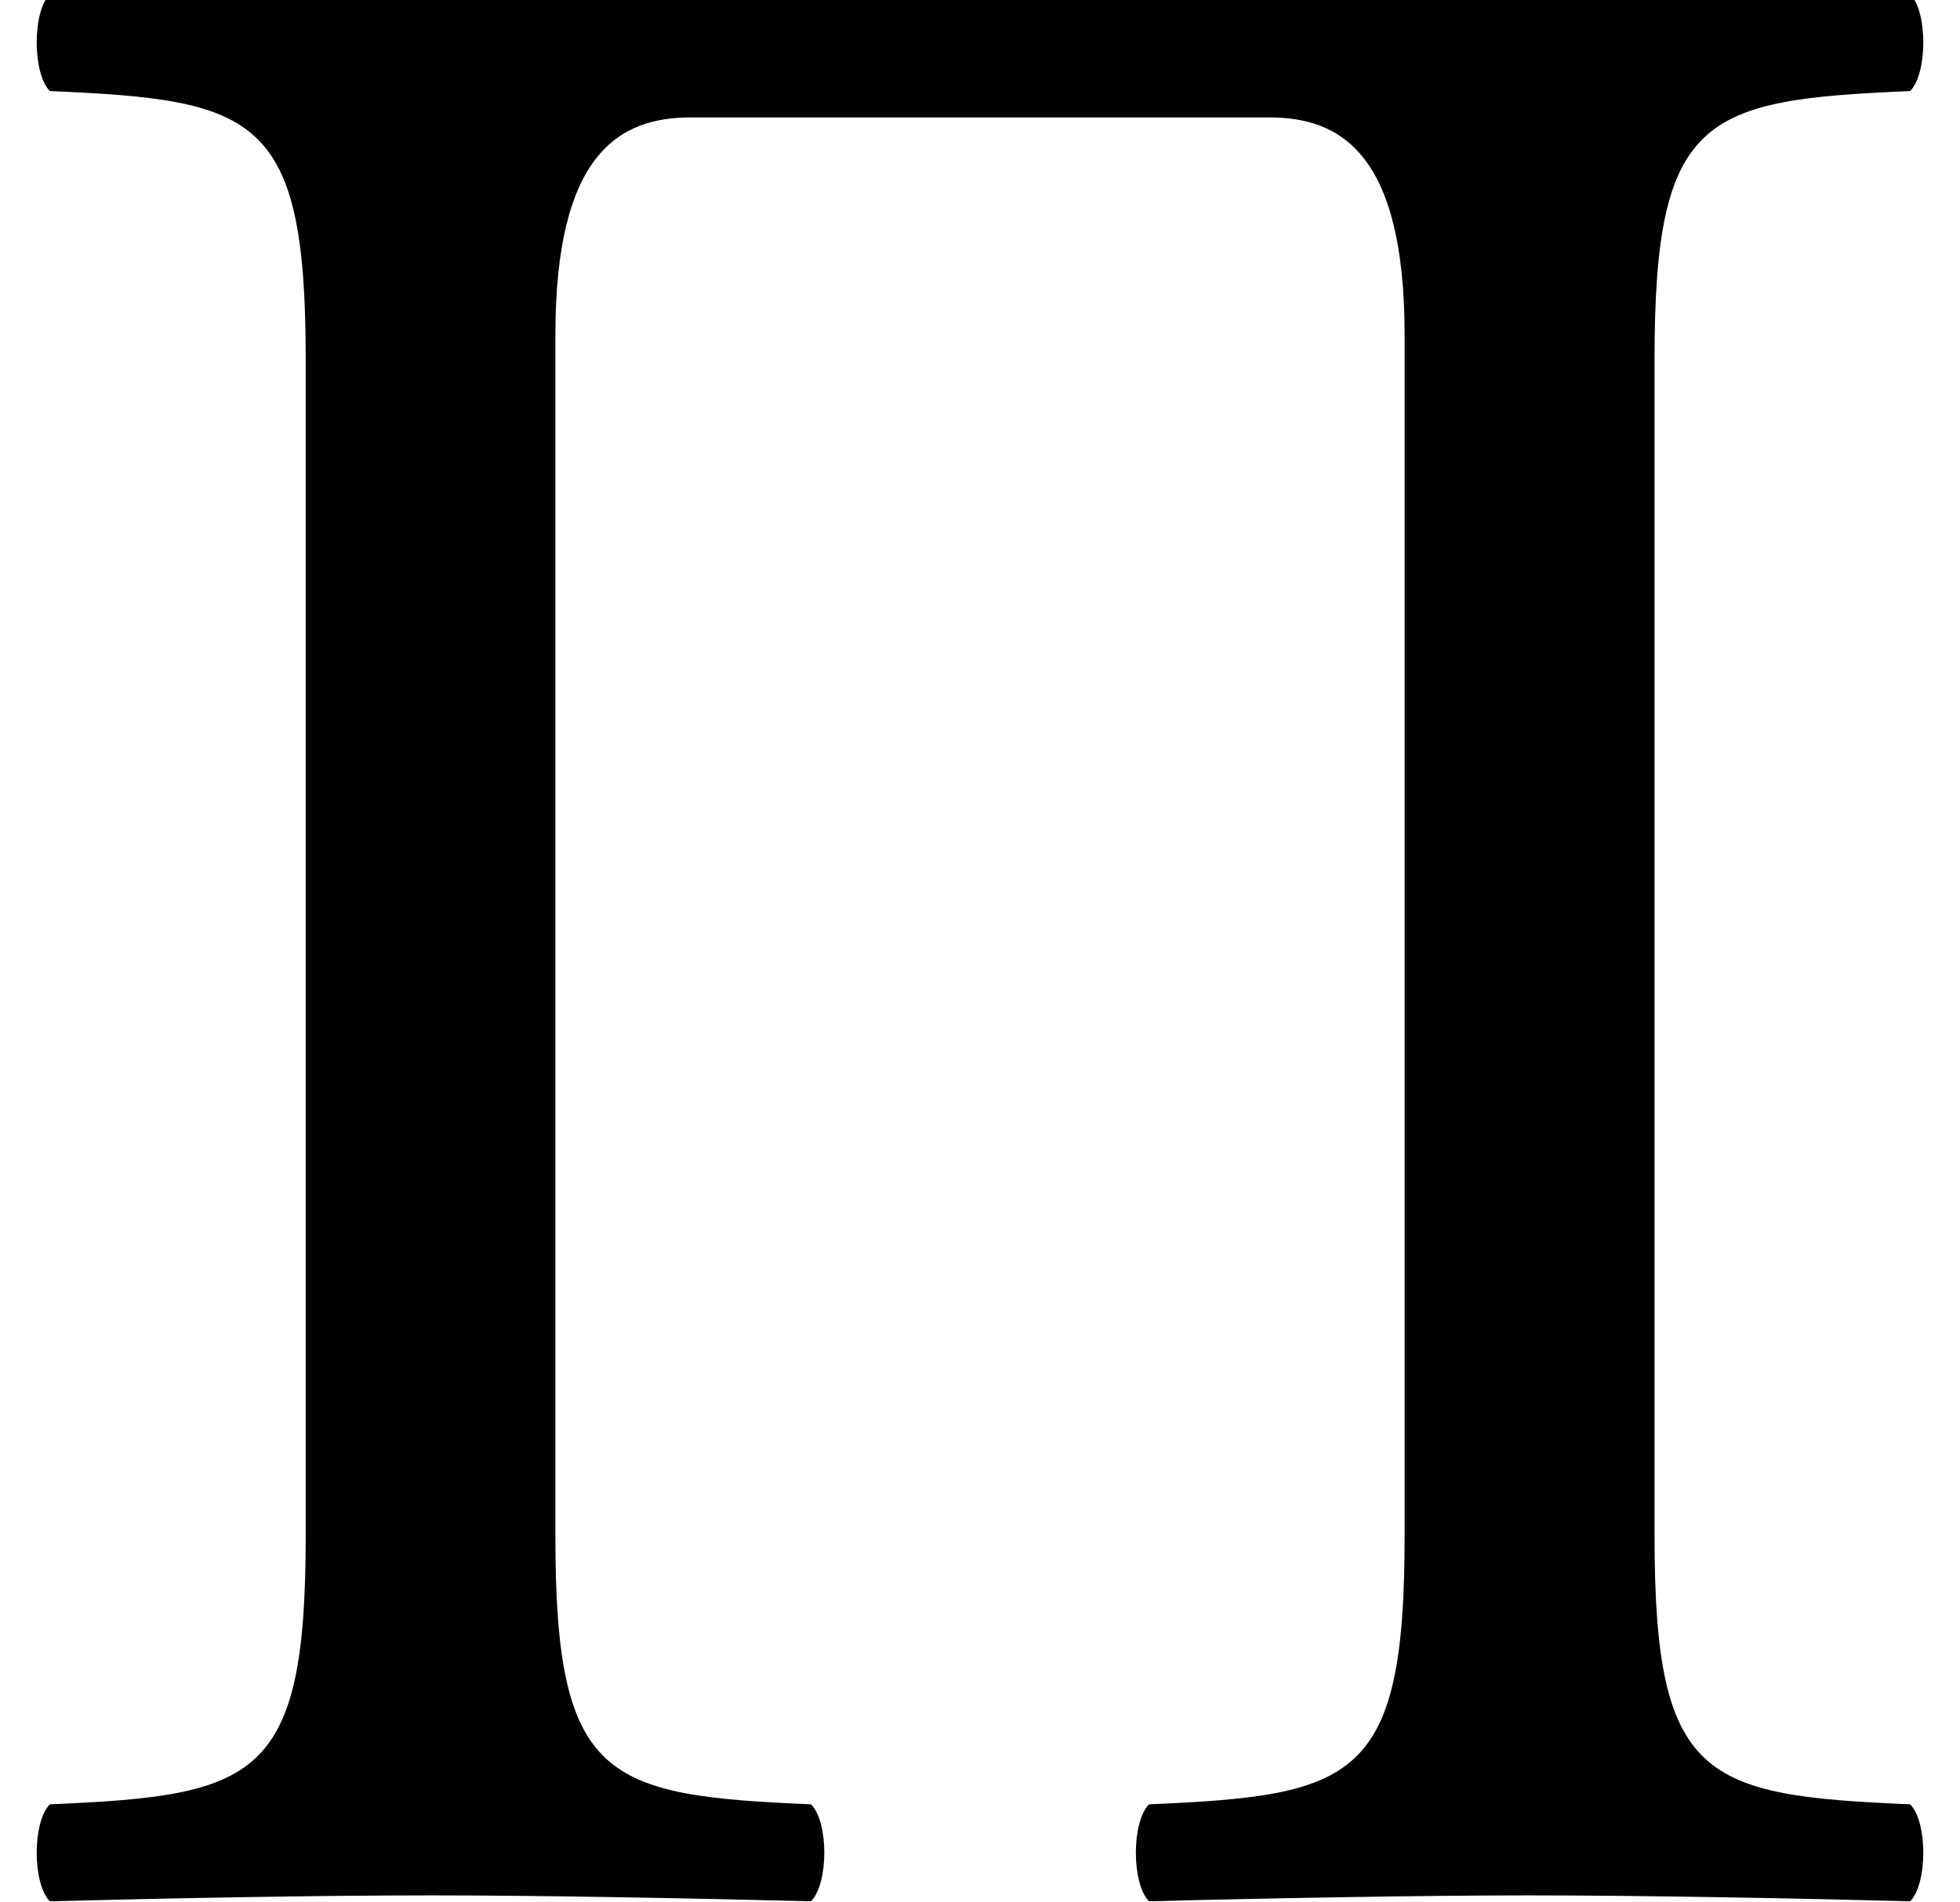
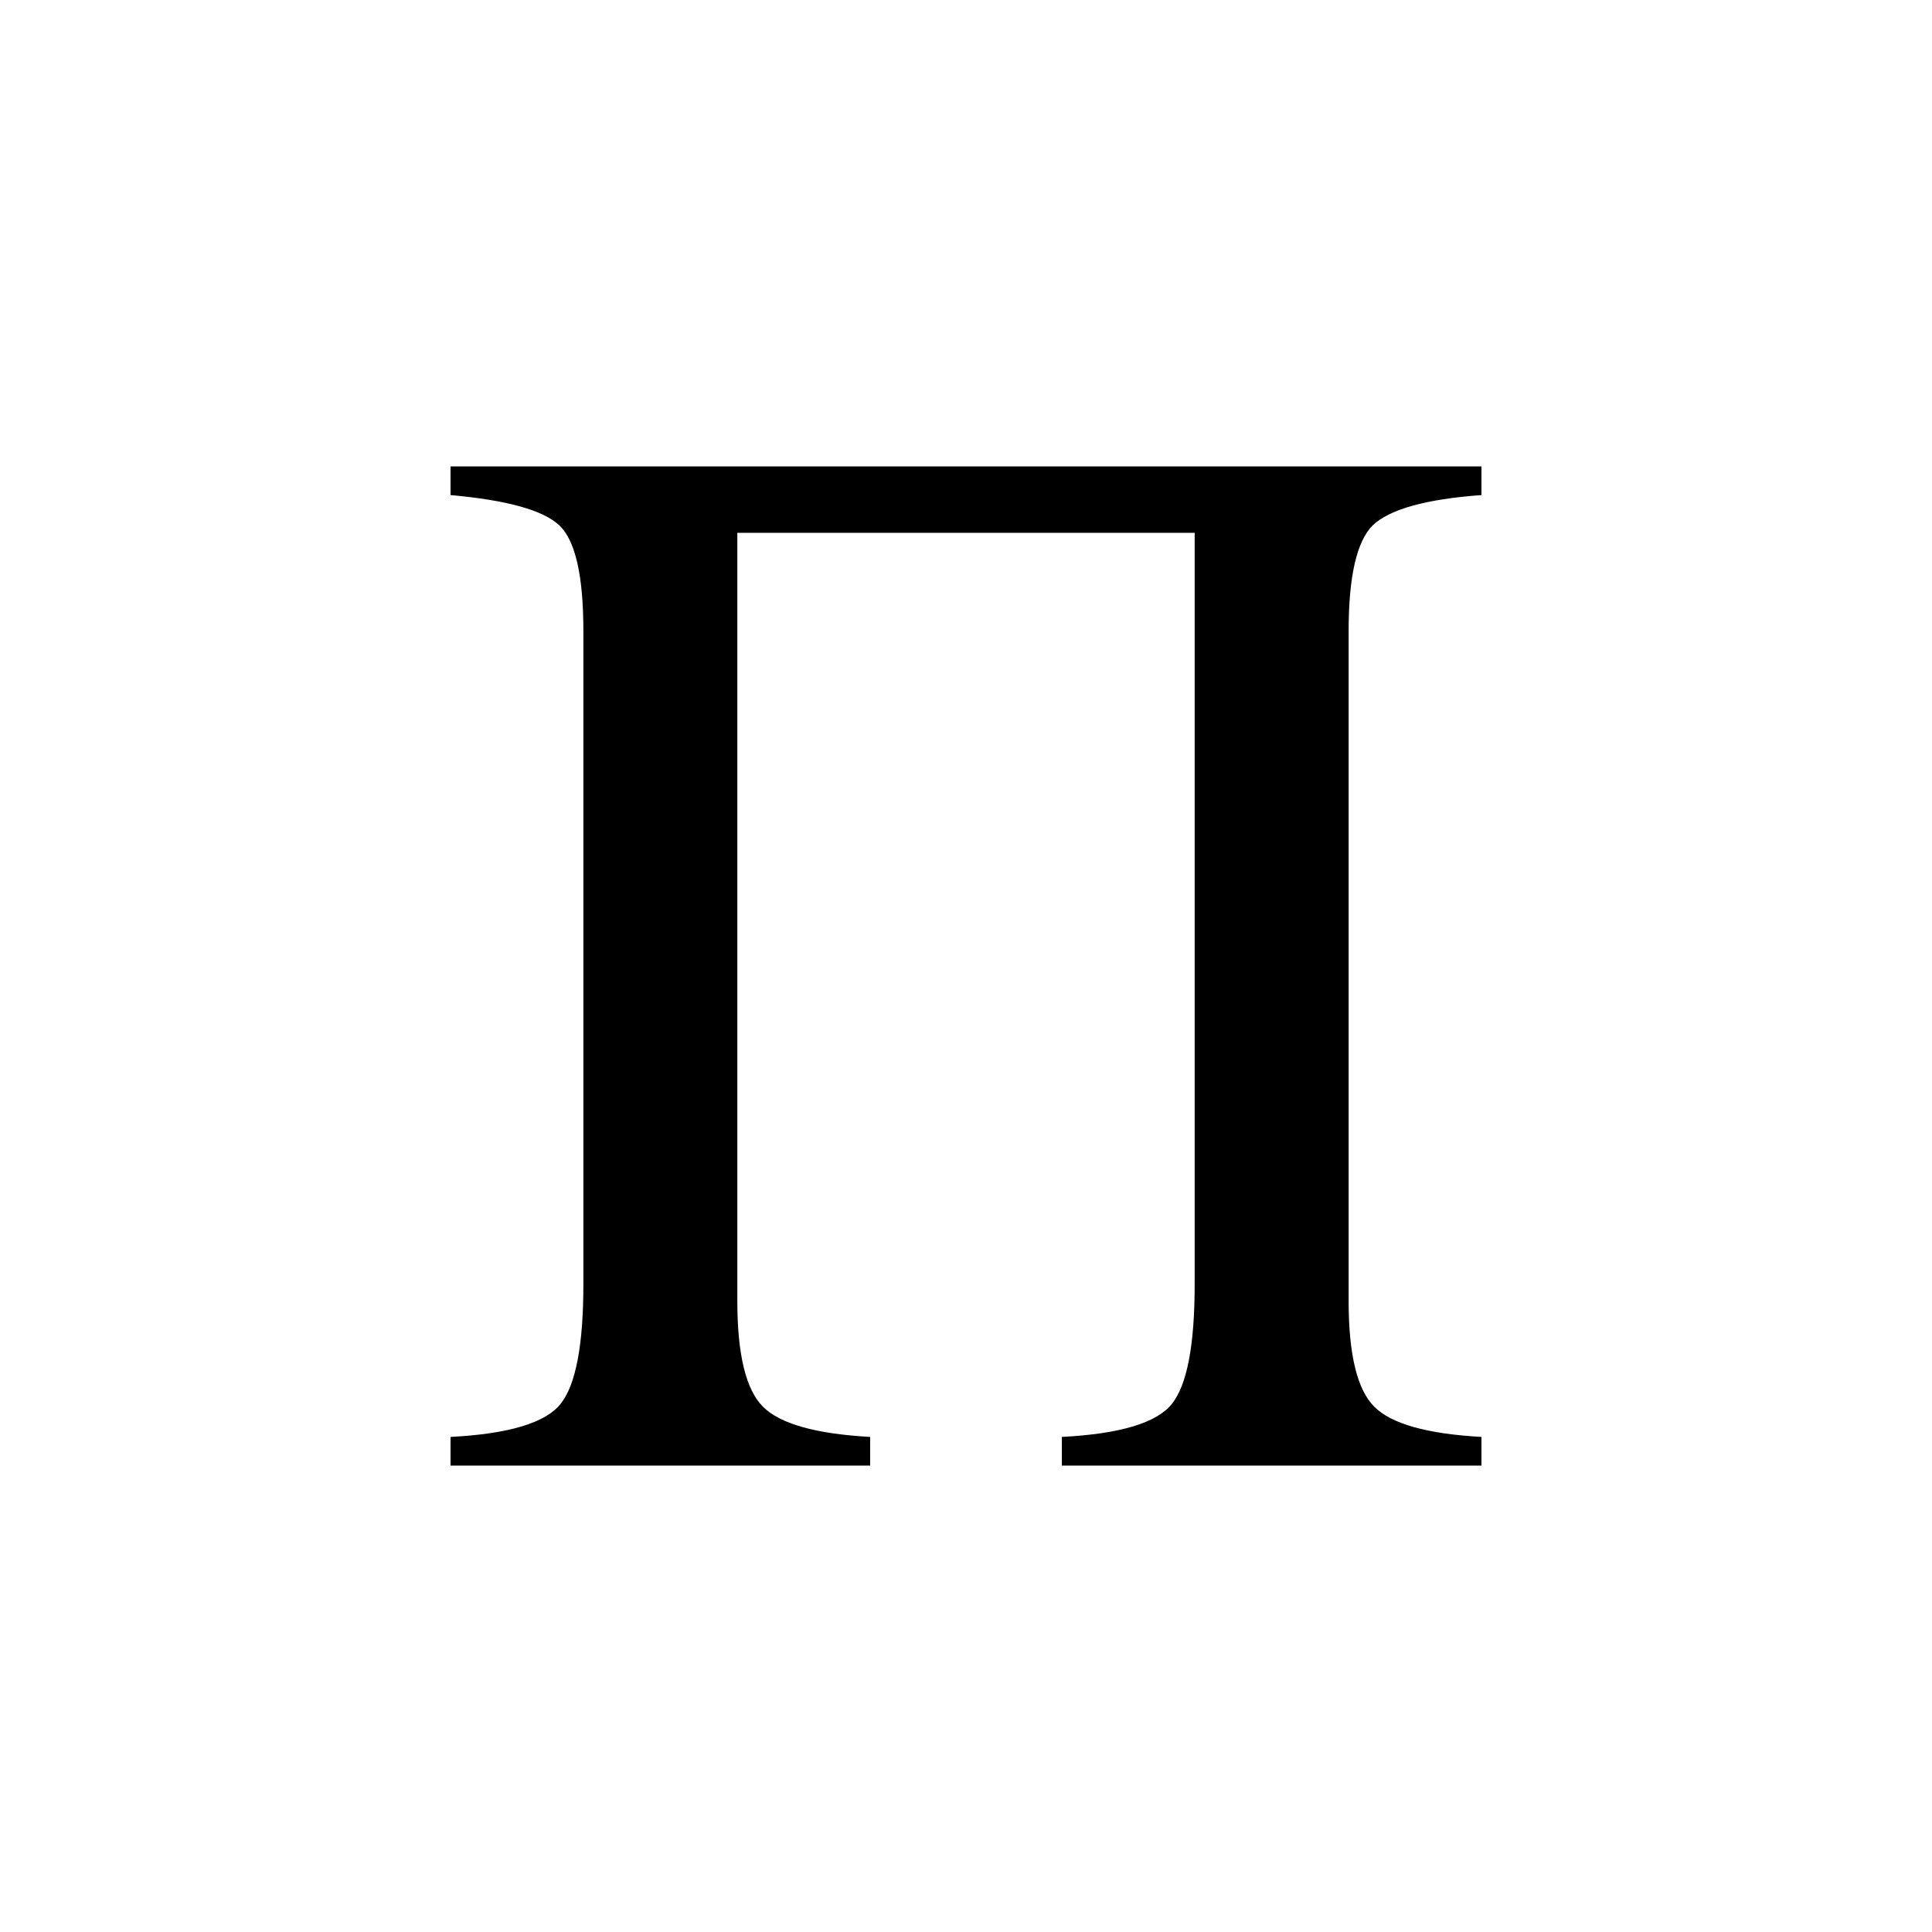
- <svg xmlns="http://www.w3.org/2000/svg" xmlns:xlink="http://www.w3.org/1999/xlink" version="1.1" width="7.944pt" height="7.706pt" viewBox=".12 -7.682 7.944 7.706">
-   <defs>
-     <path id="g1-5" d="M6.205-7.682H1.739C1.465-7.682 .798-7.694 .202-7.706C.131-7.635 .131-7.385 .202-7.313C1.036-7.277 1.239-7.218 1.239-6.229V-1.453C1.239-.465 1.036-.405 .202-.369C.131-.298 .131-.048 .202 .024C.667 .012 1.274 0 1.751 0C2.203 0 2.811 .012 3.287 .024C3.359-.048 3.359-.298 3.287-.369C2.454-.405 2.251-.465 2.251-1.453V-6.324C2.251-7.063 2.513-7.206 2.799-7.206H5.145C5.431-7.206 5.693-7.063 5.693-6.324V-1.453C5.693-.465 5.491-.405 4.657-.369C4.586-.298 4.586-.048 4.657 .024C5.11 .012 5.765 0 6.193 0C6.658 0 7.289 .012 7.742 .024C7.813-.048 7.813-.298 7.742-.369C6.908-.405 6.706-.465 6.706-1.453V-6.229C6.706-7.218 6.908-7.277 7.742-7.313C7.813-7.385 7.813-7.635 7.742-7.706C7.146-7.694 6.527-7.682 6.205-7.682Z" />
-   </defs>
-   <g id="page1">
-     <use x=".12" y="0" xlink:href="#g1-5" />
-   </g>
+ <svg xmlns="http://www.w3.org/2000/svg" version="1.0" width="256" height="256" id="svg2">
+   <defs id="defs4" />
+   <path fill="currentColor" d="M 196.3,194.2 L 140.7,194.2 L 140.7,190.4 C 148.433,190 153.3,188.533 155.3,186 C 157.3,183.467 158.3,178.2 158.3,170.2 L 158.3,70.6 L 97.7,70.6 L 97.7,172.4 C 97.7,179.467 98.833,184.133 101.1,186.4 C 103.367,188.667 108.1,190 115.3,190.4 L 115.3,194.2 L 59.7,194.2 L 59.7,190.4 C 67.433,190 72.3,188.533 74.3,186 C 76.3,183.467 77.3,178.2 77.3,170.2 L 77.3,83.6 C 77.3,76.267 76.233,71.6 74.1,69.6 C 71.967,67.6 67.167,66.267 59.7,65.6 L 59.7,61.8 L 196.3,61.8 L 196.3,65.6 C 188.967,66.133 184.167,67.467 181.9,69.6 C 179.767,71.733 178.7,76.4 178.7,83.6 L 178.7,172.4 C 178.7,179.467 179.833,184.133 182.1,186.4 C 184.367,188.667 189.1,190 196.3,190.4 L 196.3,194.2" id="text2436" style="font-size:200px;font-style:normal;font-variant:normal;font-weight:normal;font-stretch:normal;text-align:start;line-height:125%;writing-mode:lr-tb;text-anchor:start;stroke:none;stroke-width:1px;stroke-linecap:butt;stroke-linejoin:miter;stroke-opacity:1;font-family:FreeSerif;-inkscape-font-specification:FreeSerif" />
</svg>
